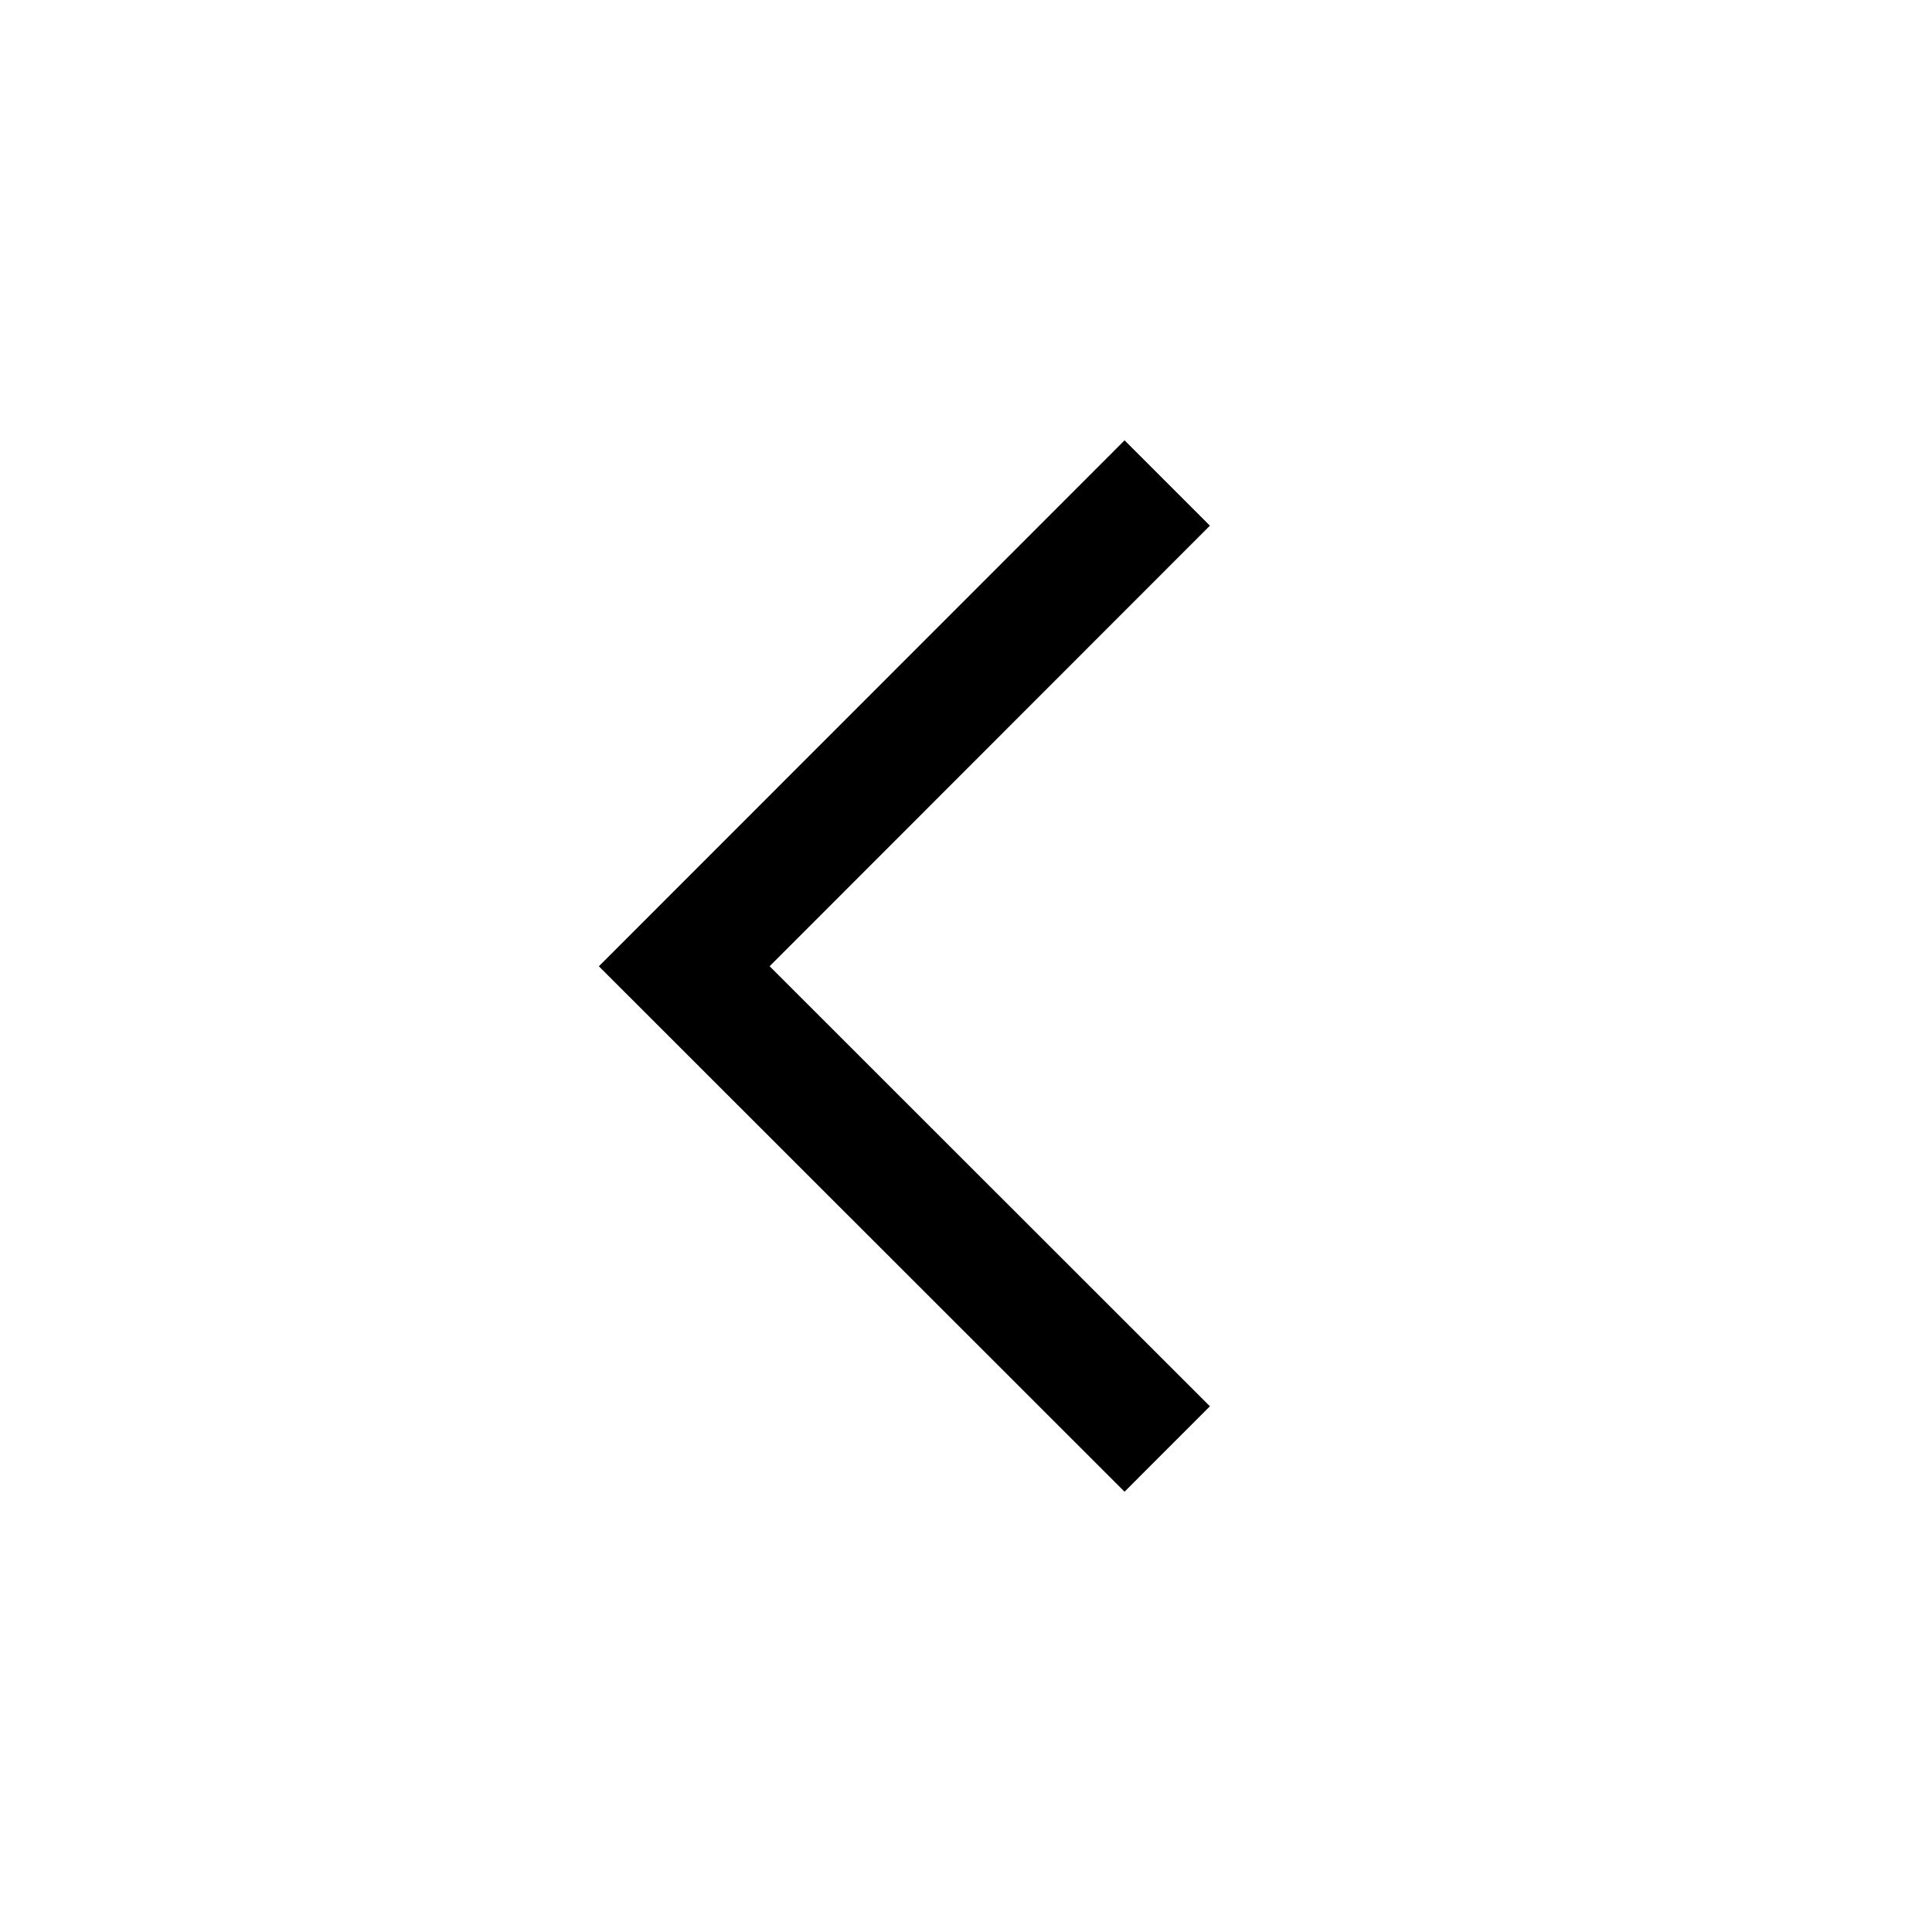
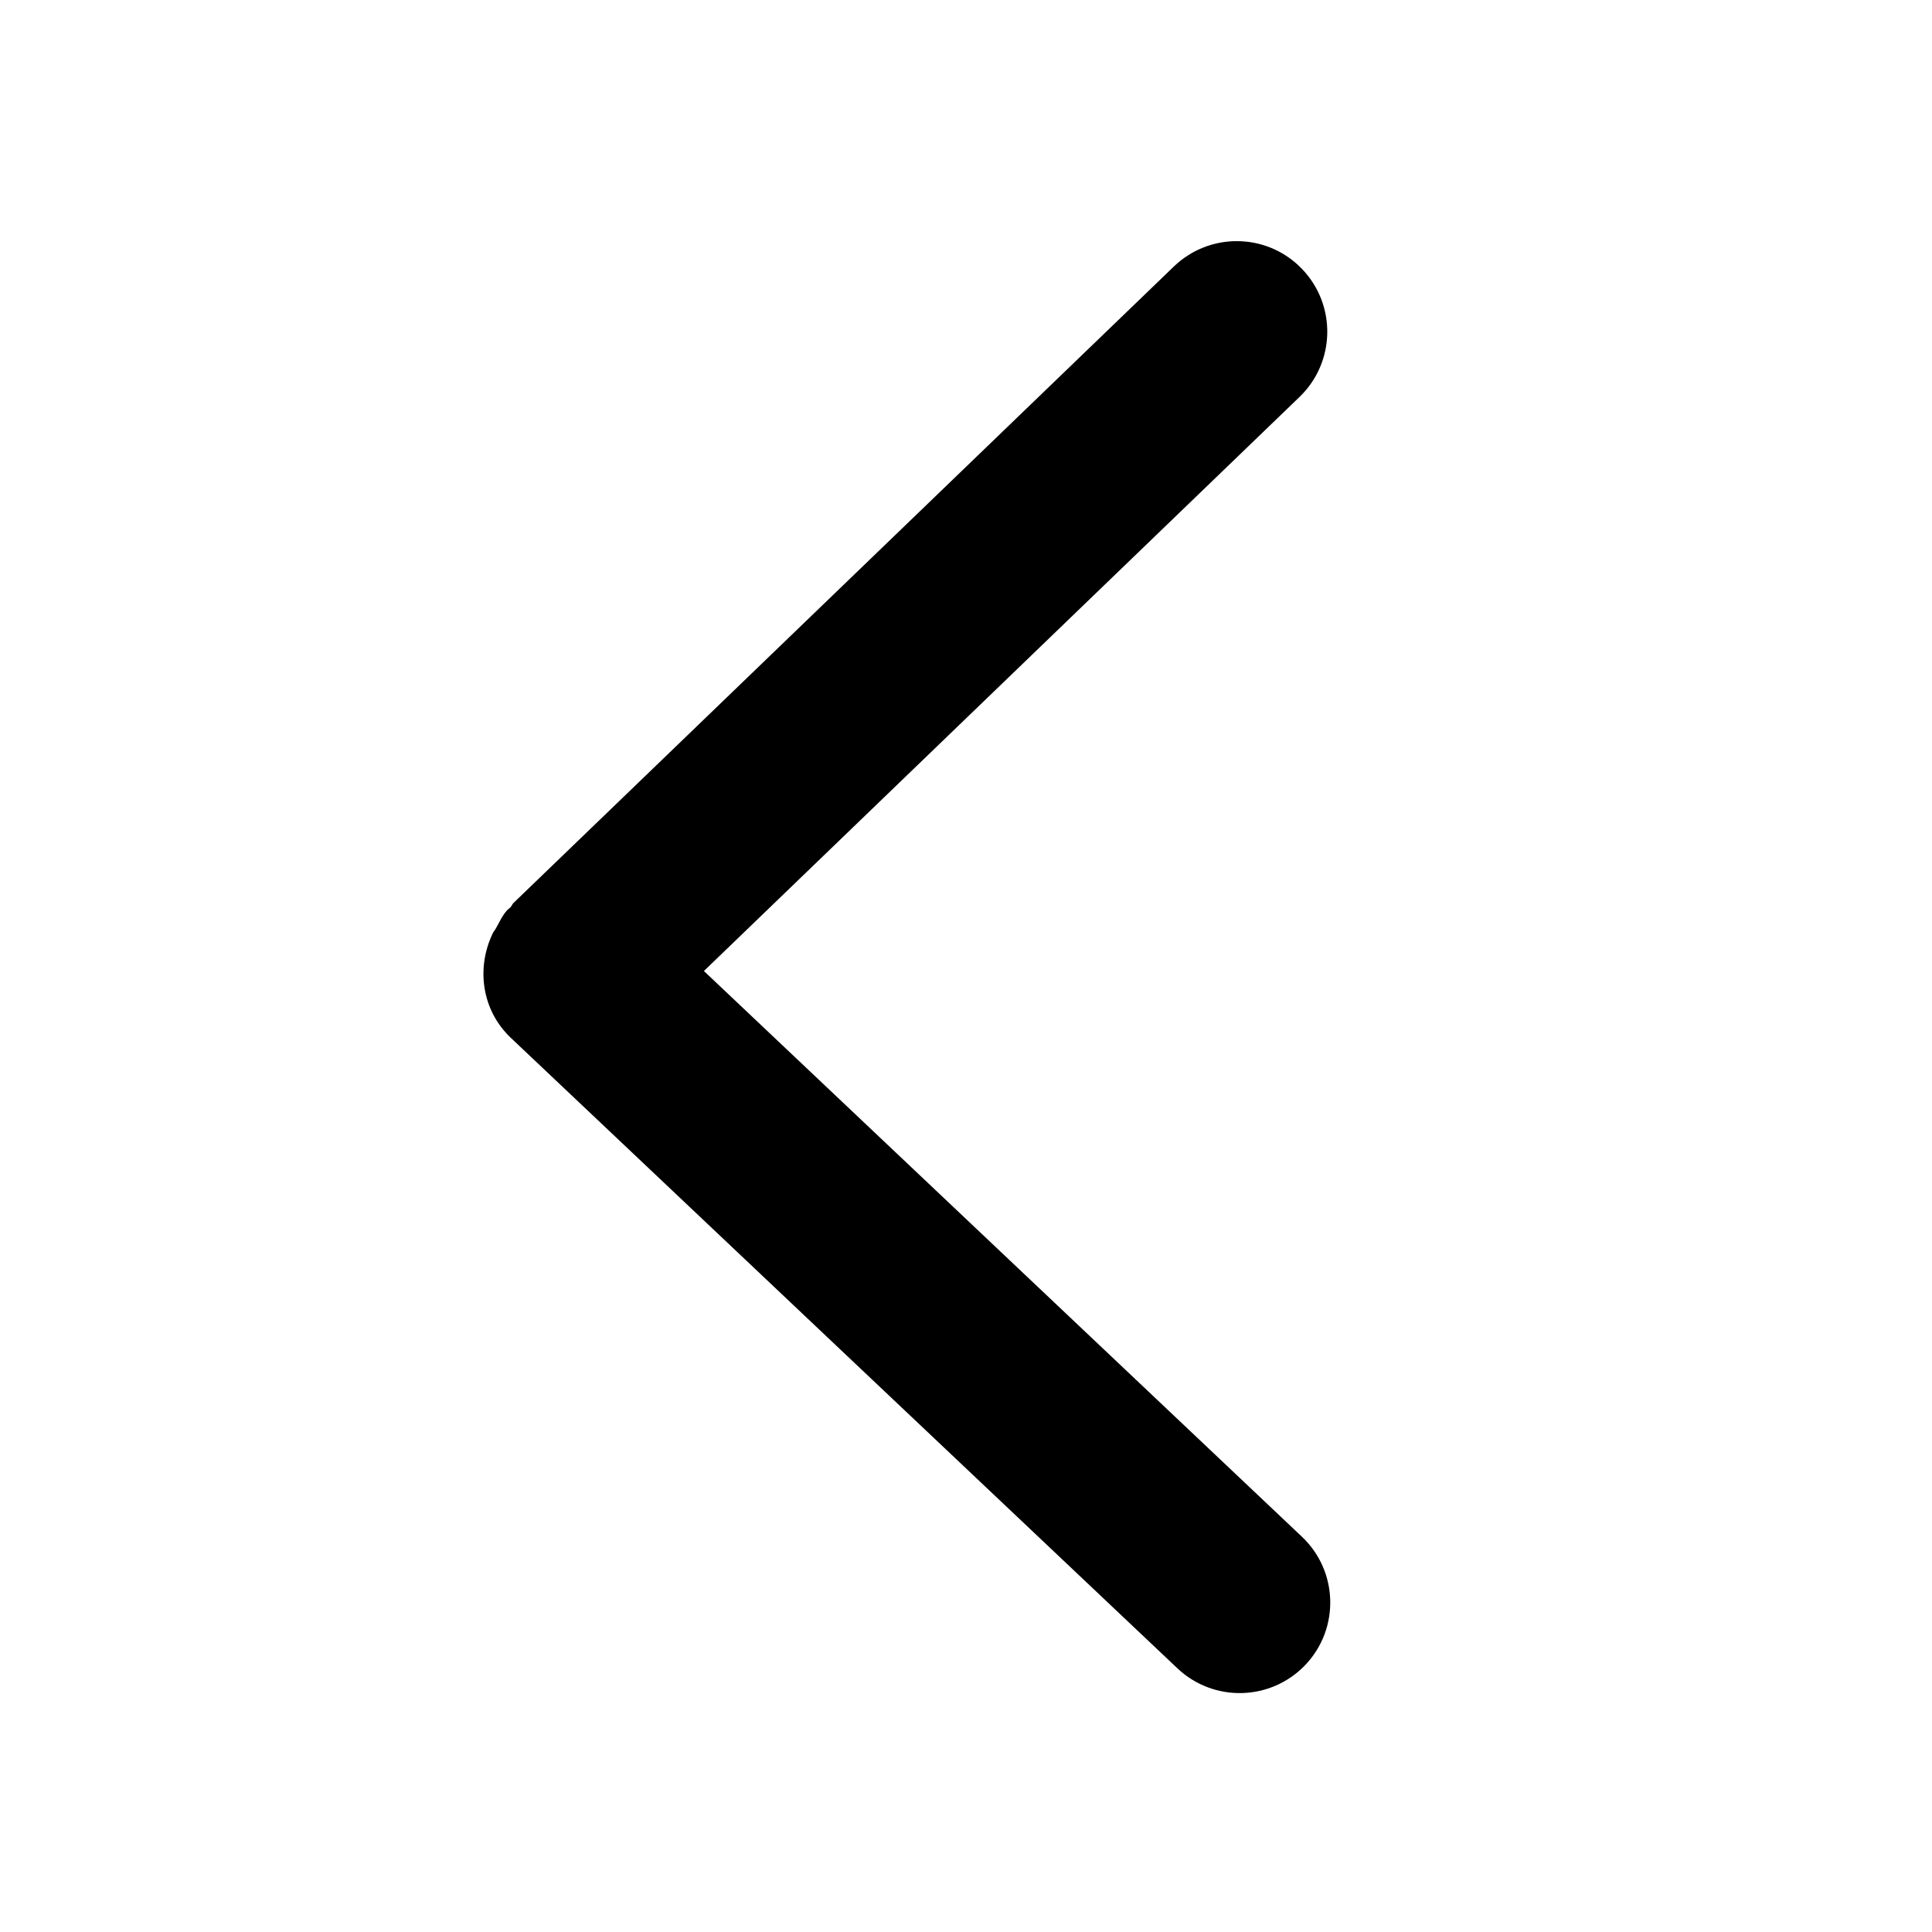
- <svg xmlns="http://www.w3.org/2000/svg" t="1643721168182" class="icon" viewBox="0 0 1024 1024" version="1.1" p-id="6029" width="200" height="200">
+ <svg xmlns="http://www.w3.org/2000/svg" t="1643963337442" class="icon" viewBox="0 0 1024 1024" version="1.1" p-id="769" width="200" height="200">
  <defs>
    <style type="text/css" />
  </defs>
-   <path d="M641.28 278.613l-45.227-45.227-278.635 278.763 278.613 278.485 45.248-45.269-233.365-233.237z" p-id="6030" />
+   <path d="M262.944 491.872c-0.512 0.992-1.344 1.824-1.792 2.848-8.8 18.304-5.92 40.704 9.664 55.424L624.064 884.256c19.264 18.208 49.632 17.344 67.872-1.888 18.208-19.264 17.376-49.632-1.888-67.872l-316.96-299.84 315.712-304.288c19.072-18.4 19.648-48.768 1.248-67.872-9.408-9.792-21.984-14.688-34.56-14.688-12 0-24 4.48-33.312 13.44l-350.048 337.376c-0.672 0.672-0.928 1.6-1.6 2.304-0.512 0.48-1.056 0.832-1.568 1.344C266.24 485.12 264.8 488.608 262.944 491.872z" p-id="770" />
</svg>
